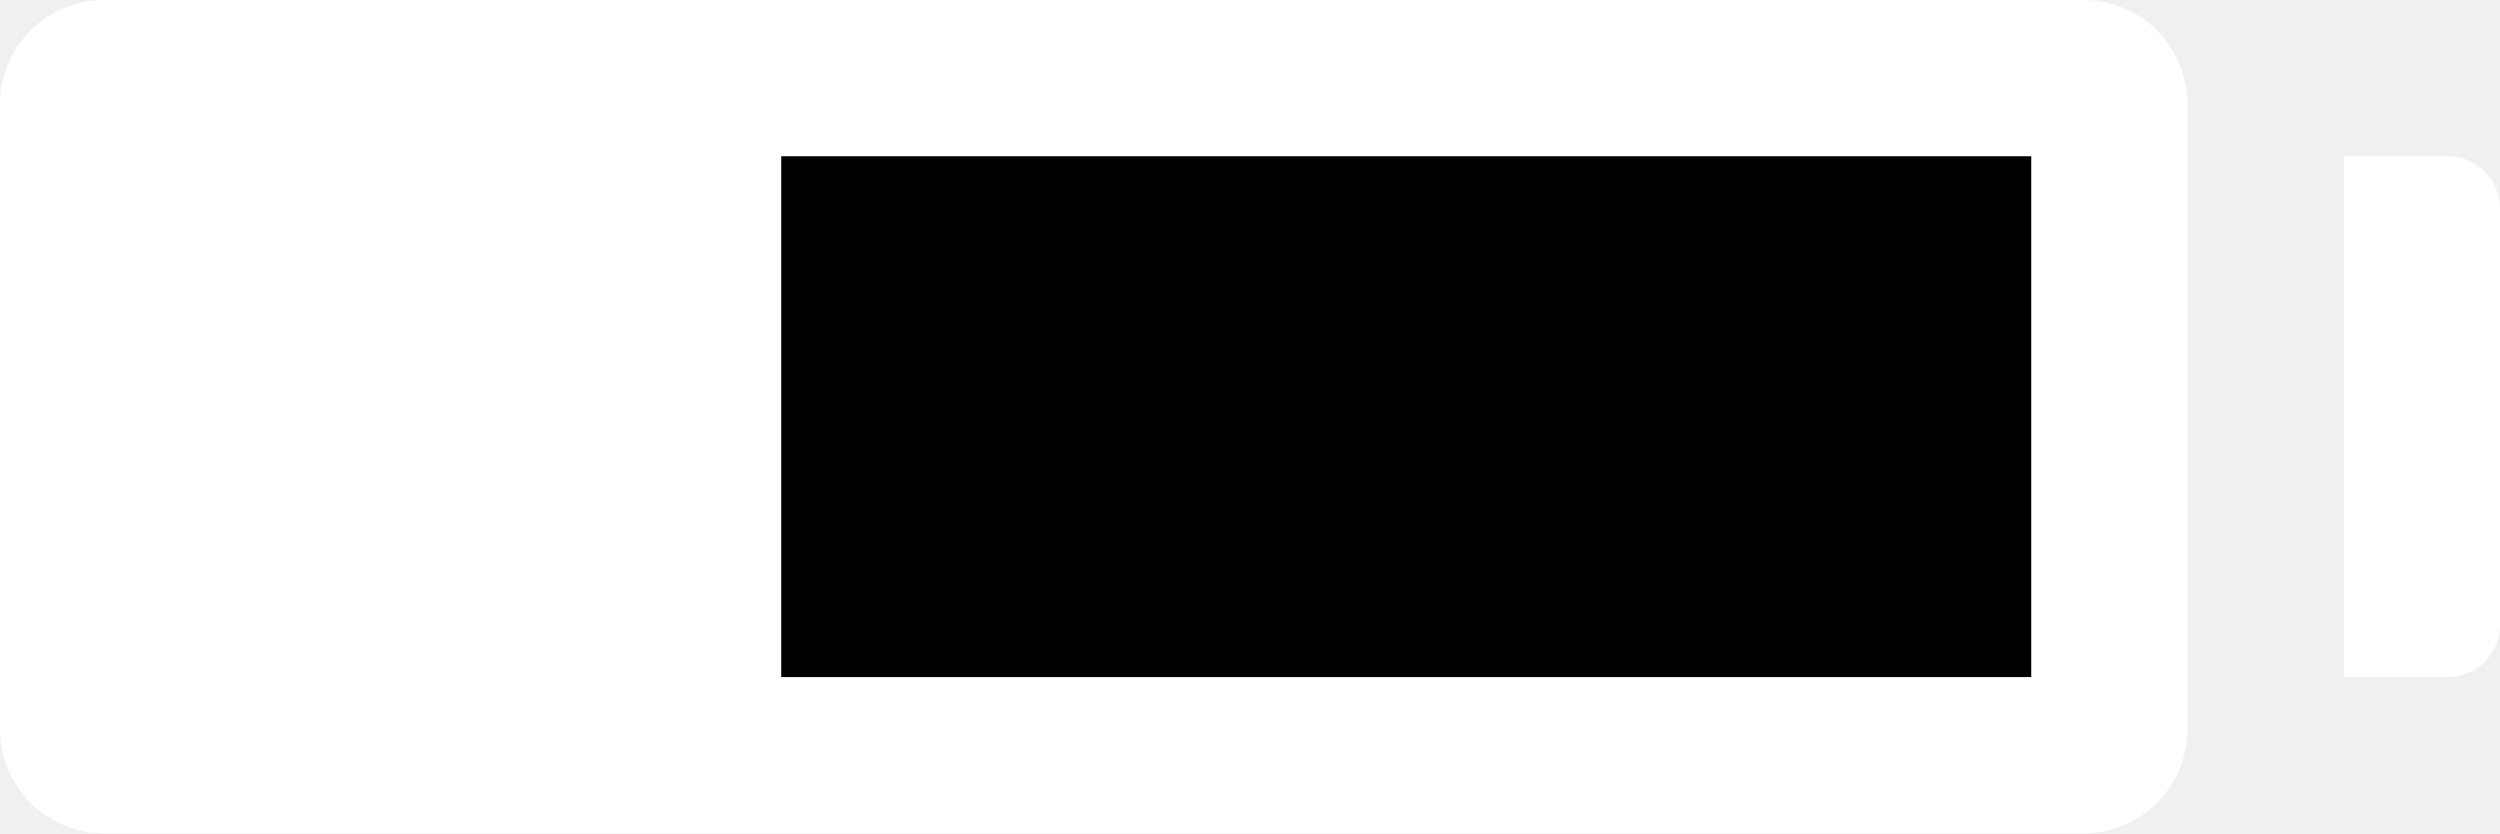
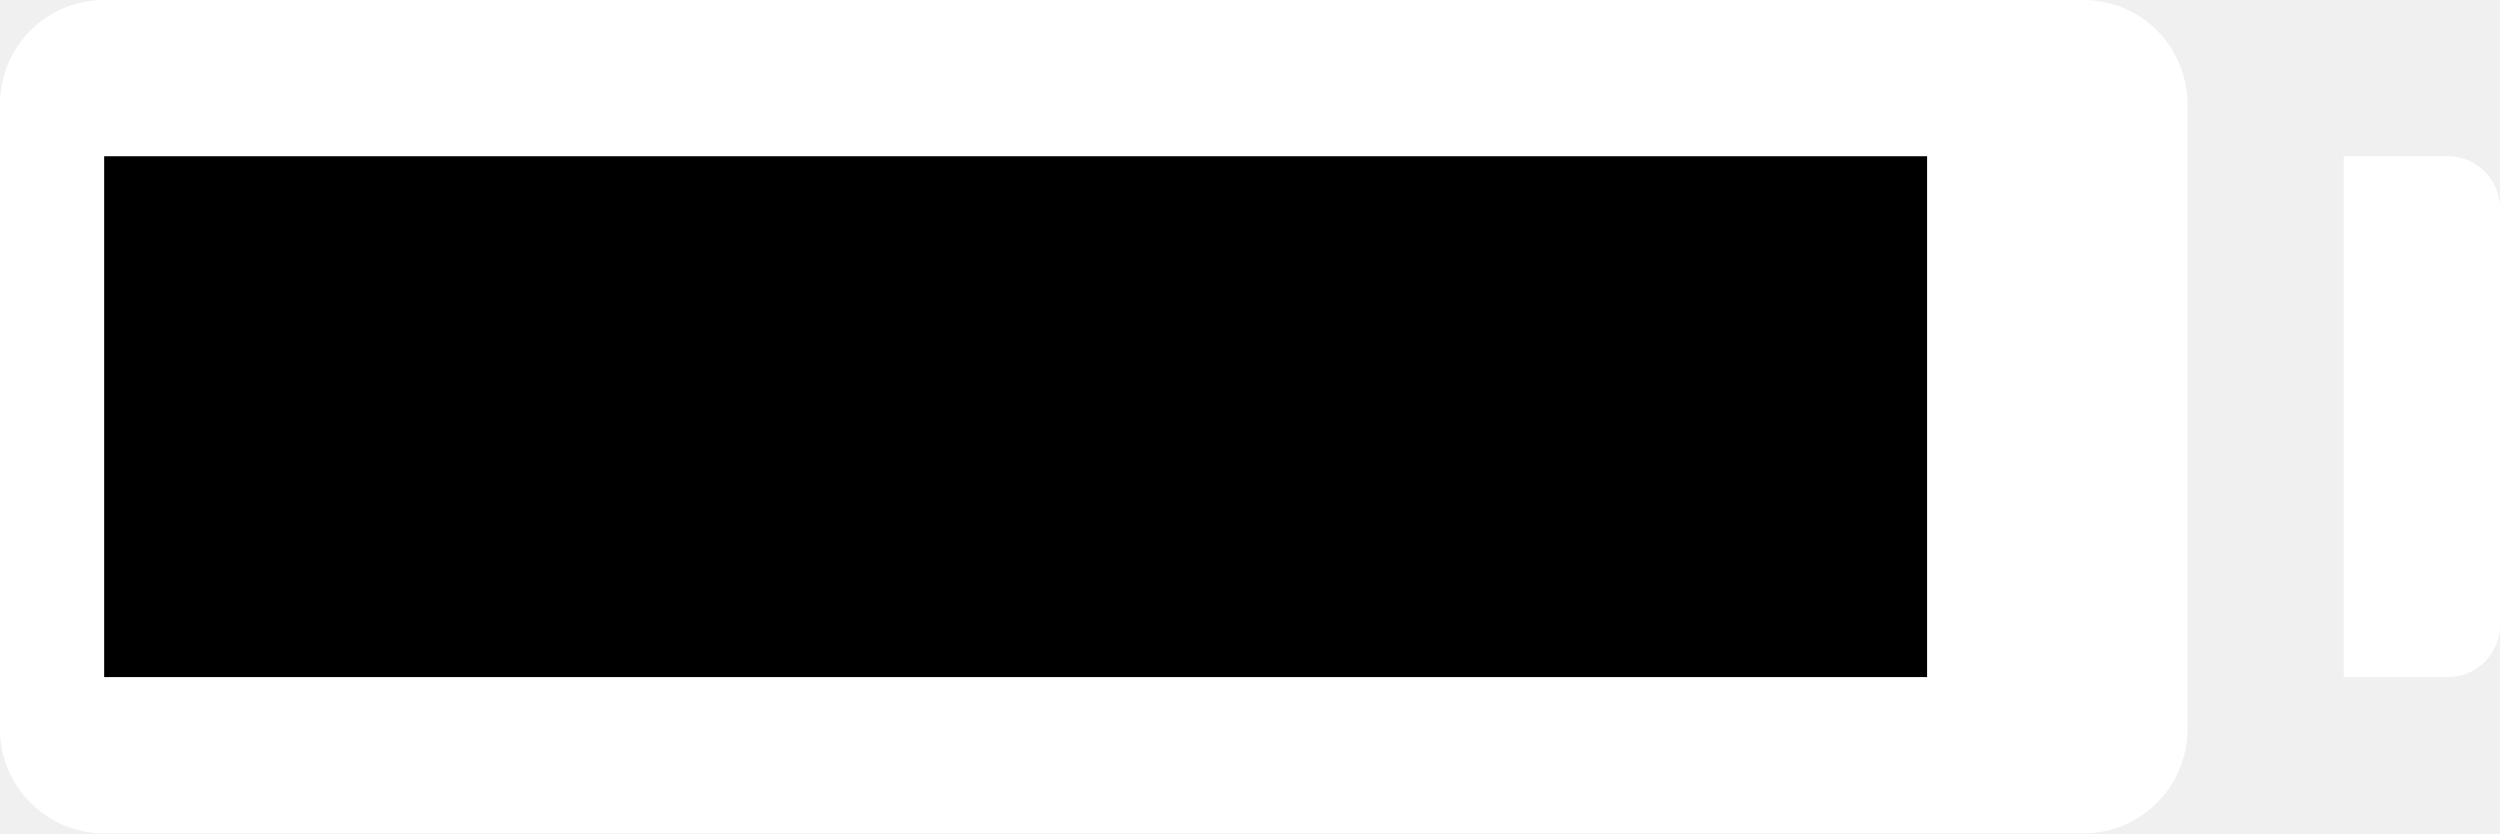
<svg xmlns="http://www.w3.org/2000/svg" width="48" height="16" viewBox="0 0 48 16">
  <g id="Battery_icon" data-name="Battery icon" transform="translate(-99.931 -480)">
    <rect id="Rectangle_36" data-name="Rectangle 36" width="42" height="16" rx="2" transform="translate(99.931 480)" fill="#fff" />
    <path id="Rectangle_37" data-name="Rectangle 37" d="M0,0H2A1,1,0,0,1,3,1V9a1,1,0,0,1-1,1H0a0,0,0,0,1,0,0V0A0,0,0,0,1,0,0Z" transform="translate(144.931 483)" fill="#fff" />
-     <rect id="Rectangle_38" data-name="Rectangle 38" width="24" height="10" transform="translate(114.931 483)" />
+     <rect id="Rectangle_38" data-name="Rectangle 38" width="35" height="10" transform="translate(101.931 483)" />
  </g>
</svg>
